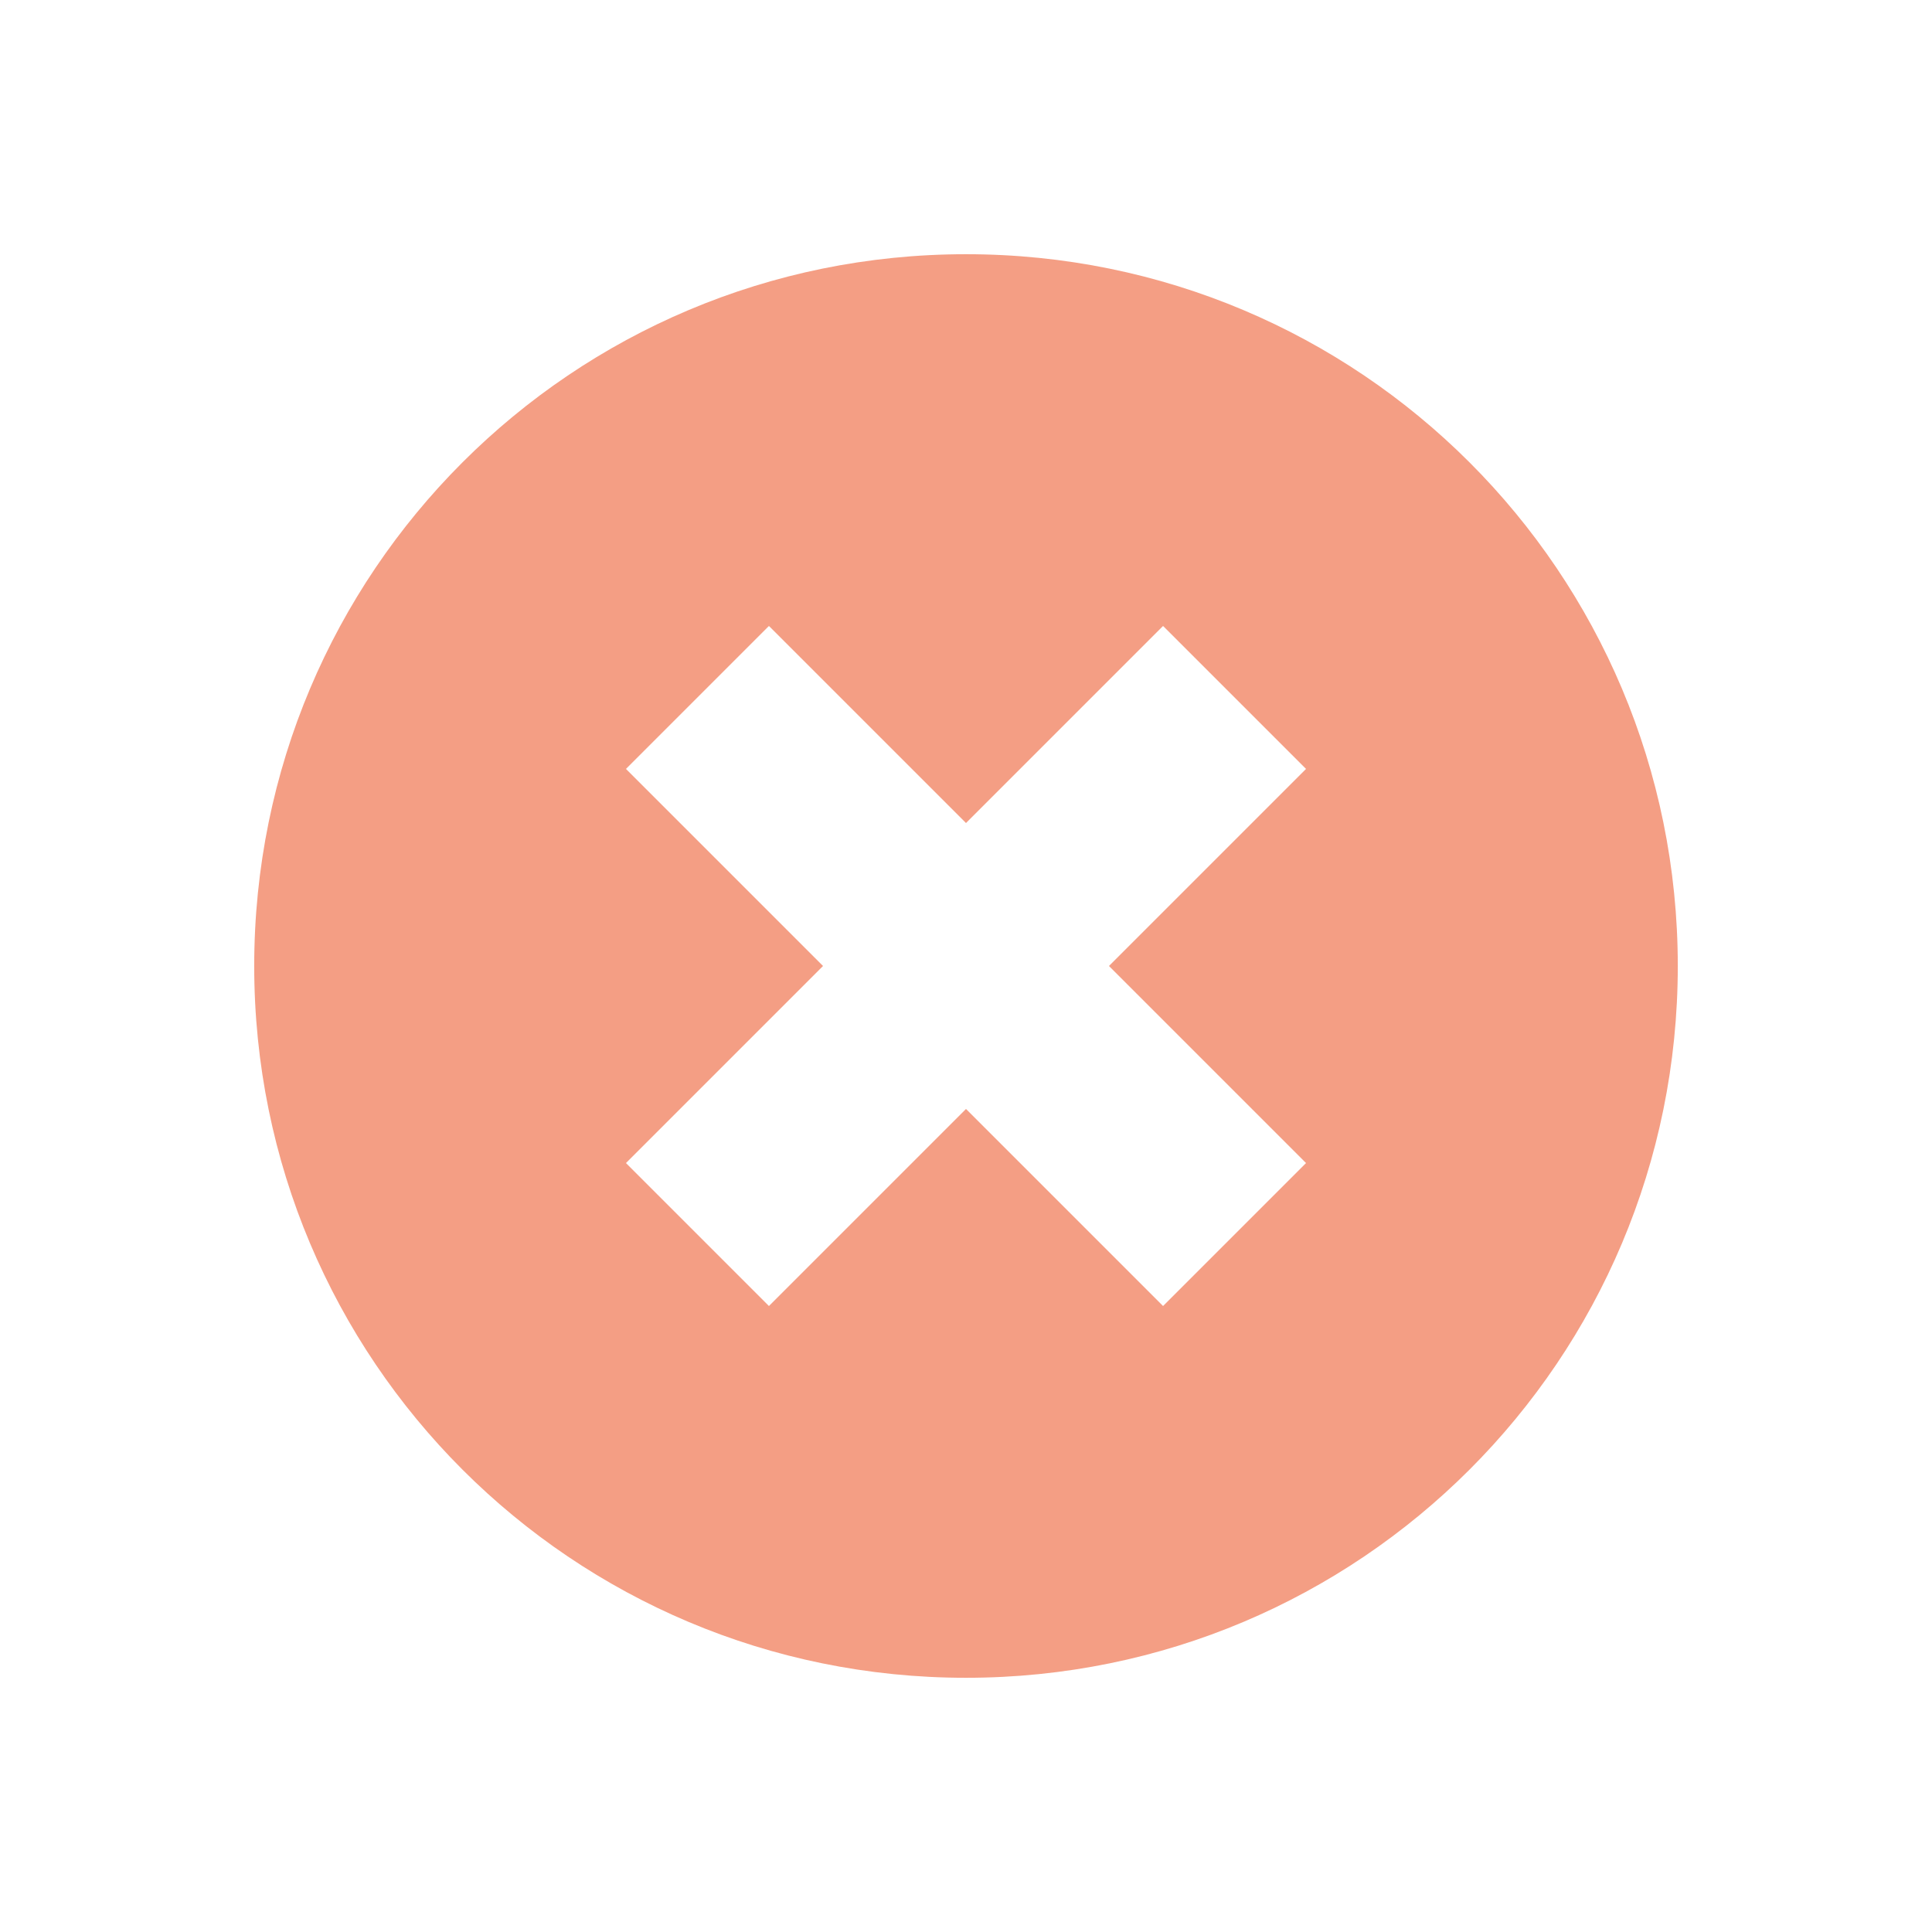
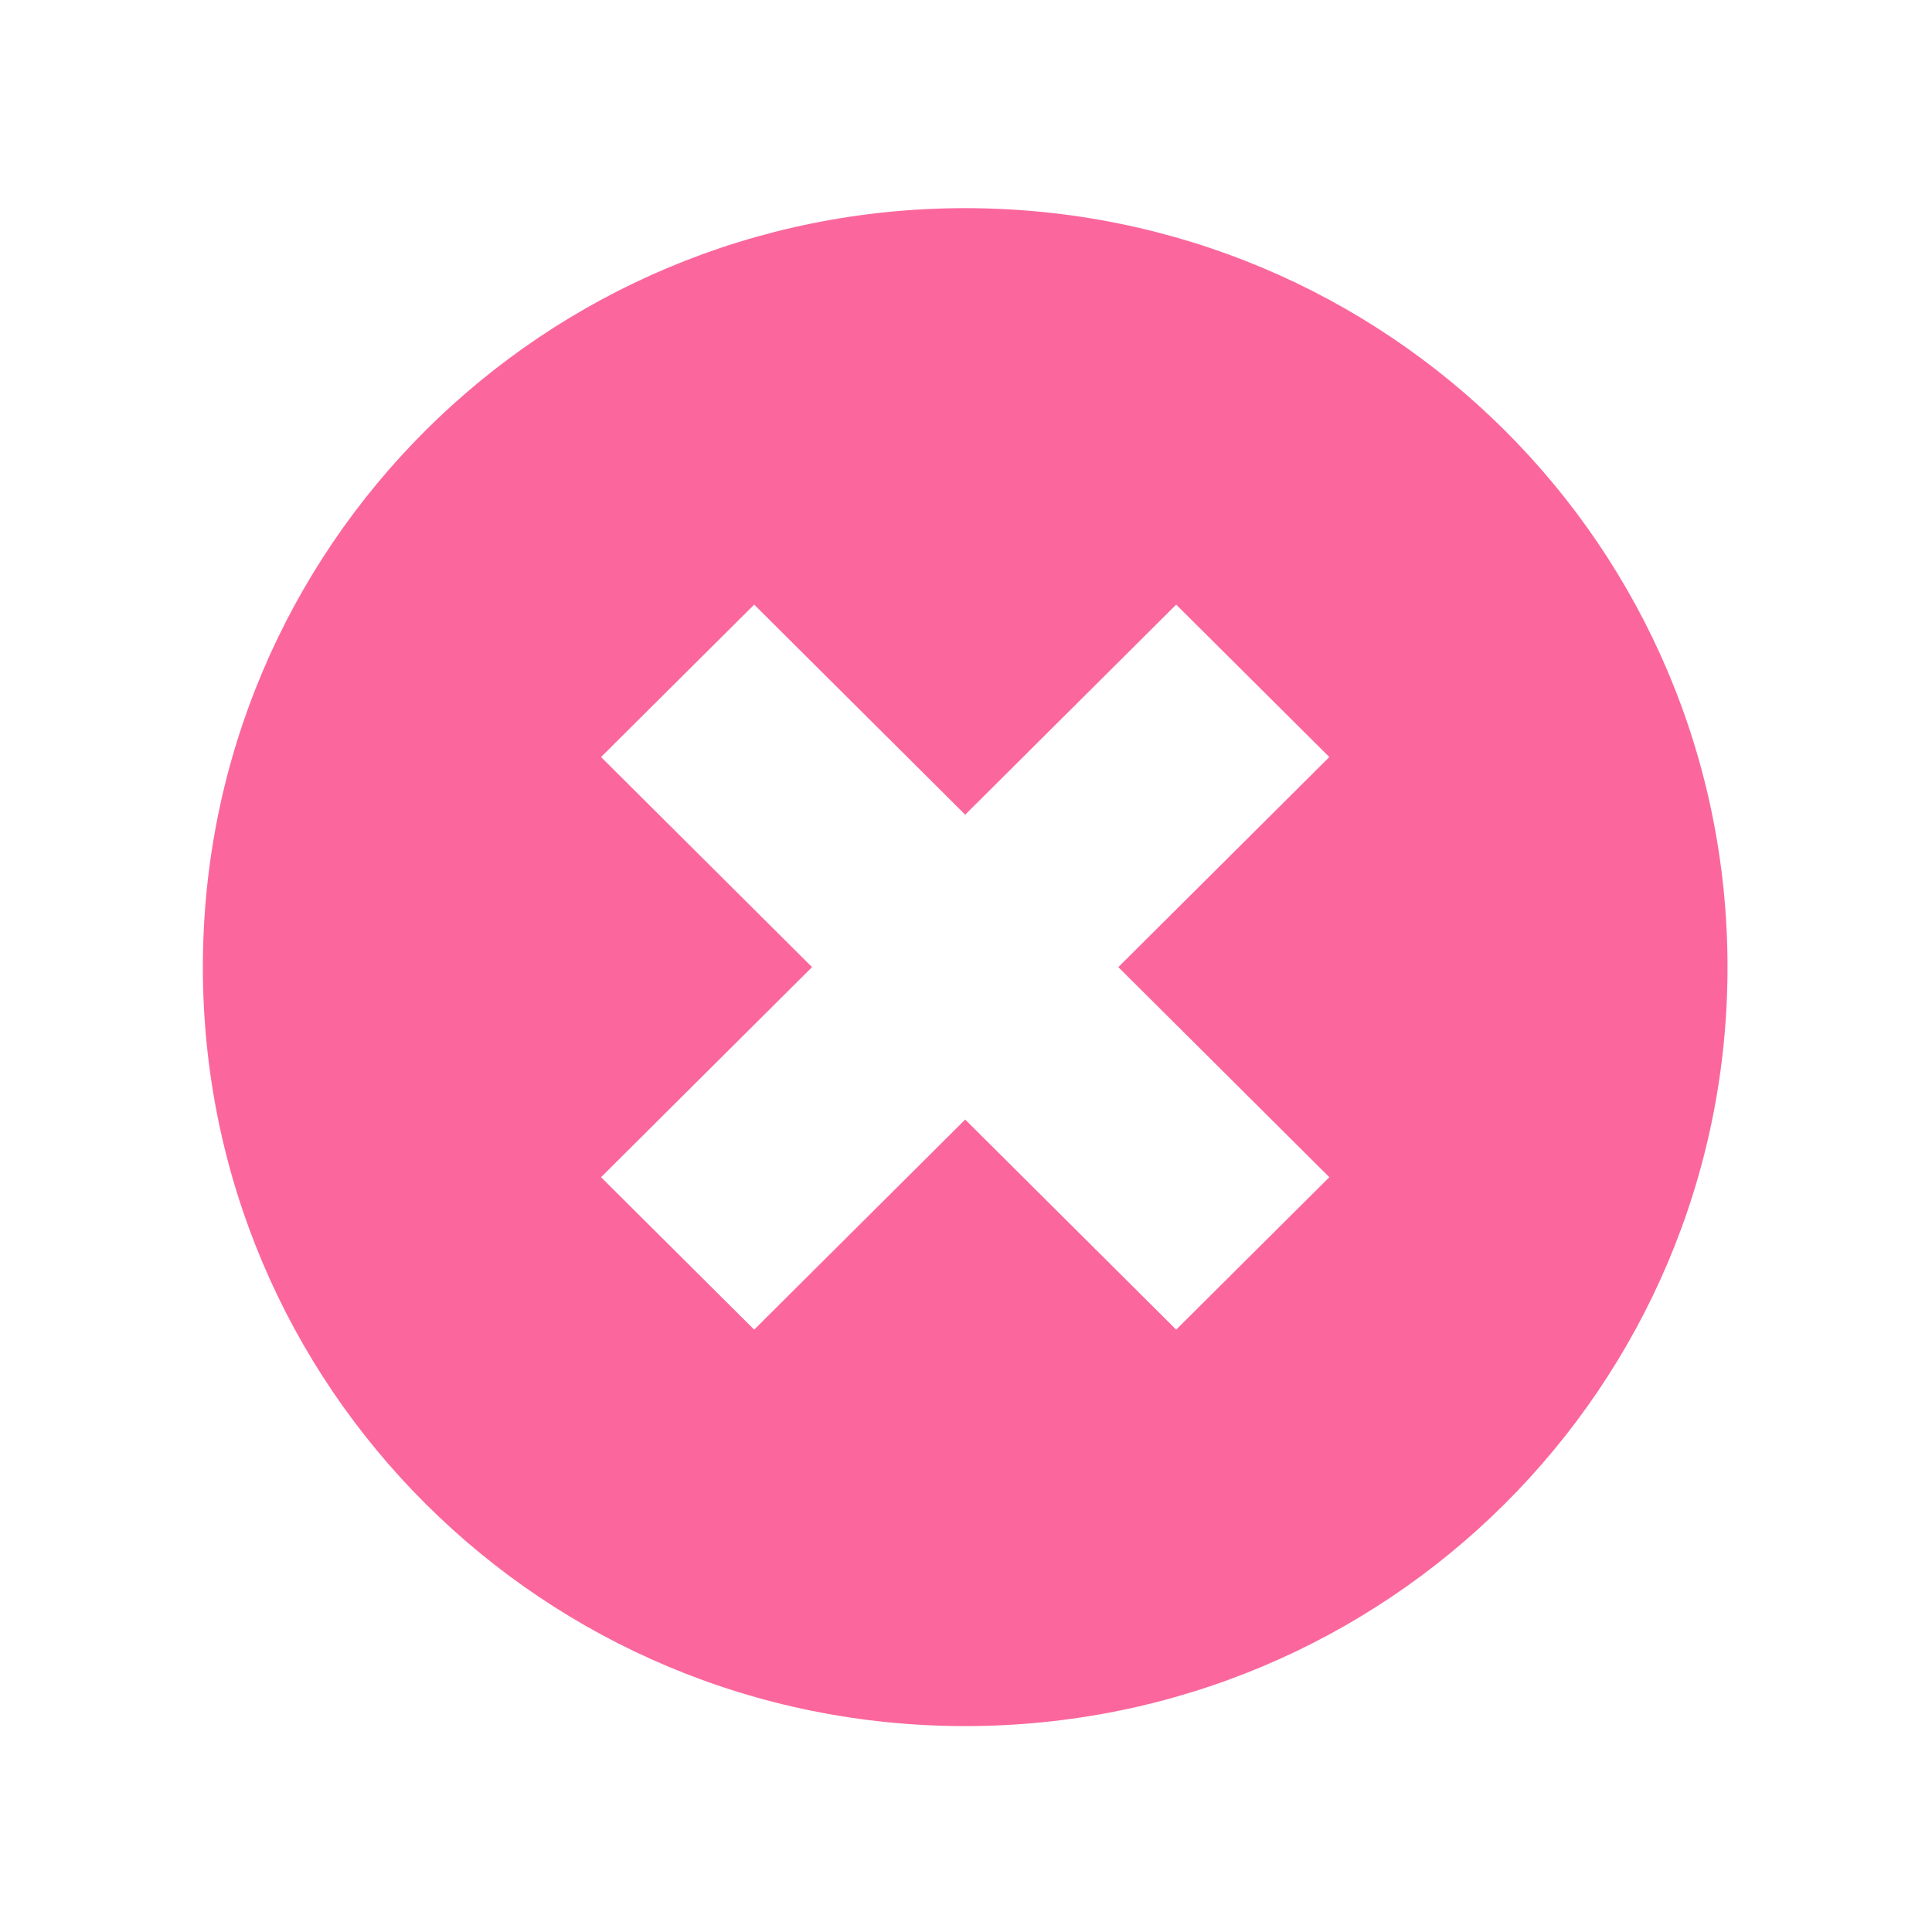
<svg xmlns="http://www.w3.org/2000/svg" xmlns:ns1="http://www.openswatchbook.org/uri/2009/osb" id="svg4486" height="19" viewBox="0 0 19 19" width="19" version="1.1">
  <defs id="defs10">
    <linearGradient id="linearGradient3781" ns1:paint="solid">
      <stop style="stop-color:#000000;stop-opacity:1;" offset="0" id="stop3783" />
    </linearGradient>
  </defs>
  <g id="layer1" transform="translate(290.21 -522.86)">
    <g id="g4113" transform="translate(-289.71 -511)">
      <rect id="rect4539" style="color:#000000;fill:none" height="19" width="19" y="1033.86" x="-0.5" />
-       <path style="opacity:0.75;fill:#f07e5b;fill-opacity:1;stroke:none" d="M 9.5 2.5 C 5.627 2.5 2.5 5.627 2.5 9.5 C 2.5 13.373 5.627 16.5 9.5 16.5 C 13.373 16.5 16.5 13.373 16.5 9.5 C 16.5 5.627 13.373 2.5 9.5 2.5 z M 7.562 6.156 L 9.5 8.094 L 11.438 6.156 L 12.844 7.562 L 10.906 9.5 L 12.844 11.438 L 11.438 12.844 L 9.5 10.906 L 7.562 12.844 L 6.156 11.438 L 8.094 9.5 L 6.156 7.562 L 7.562 6.156 z " transform="translate(-0.5,1033.86)" id="path2985" />
+       <path style="opacity:0.7;fill:#f92672;fill-opacity:1;stroke:none" d="m 8.992,1035.907 c -4.148,0 -7.497,3.334 -7.497,7.464 0,4.13 3.349,7.464 7.497,7.464 4.148,0 7.497,-3.334 7.497,-7.464 0,-4.13 -3.349,-7.464 -7.497,-7.464 z m -2.075,3.899 2.075,2.066 2.075,-2.066 1.506,1.499 -2.075,2.066 2.075,2.066 -1.506,1.499 -2.075,-2.066 -2.075,2.066 -1.506,-1.499 2.075,-2.066 -2.075,-2.066 1.506,-1.499 z" id="path2985" />
    </g>
  </g>
</svg>
